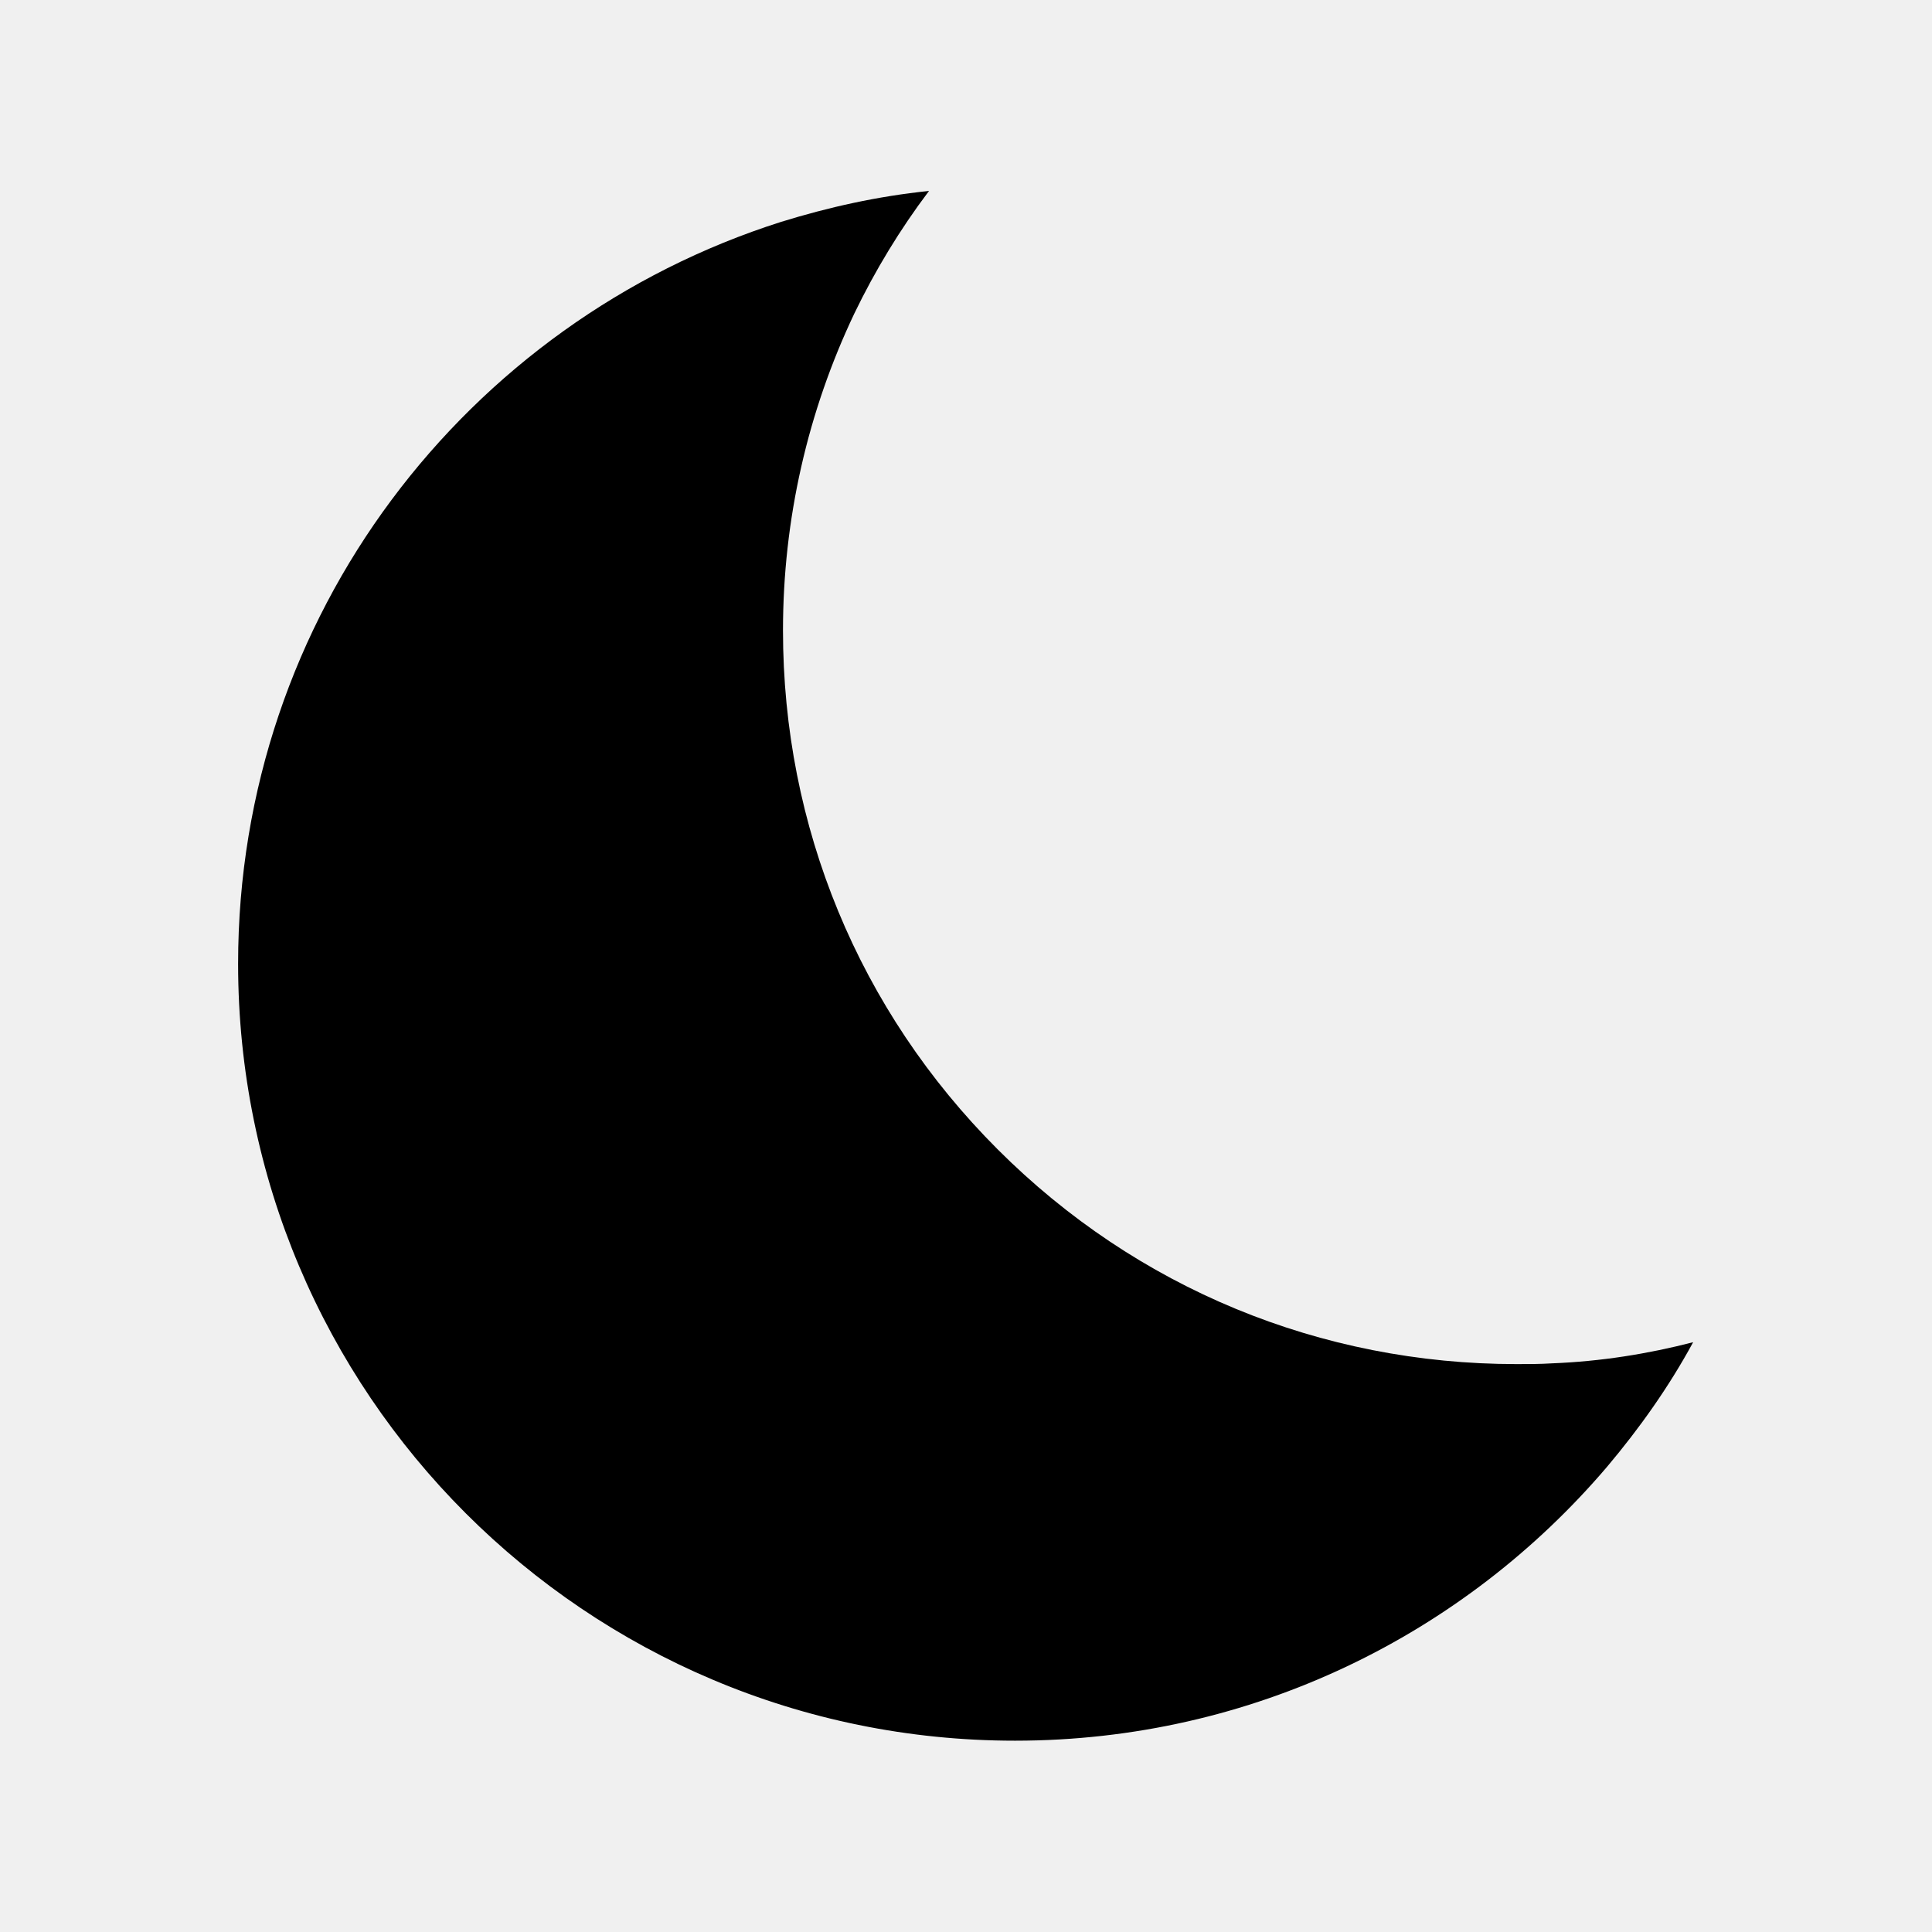
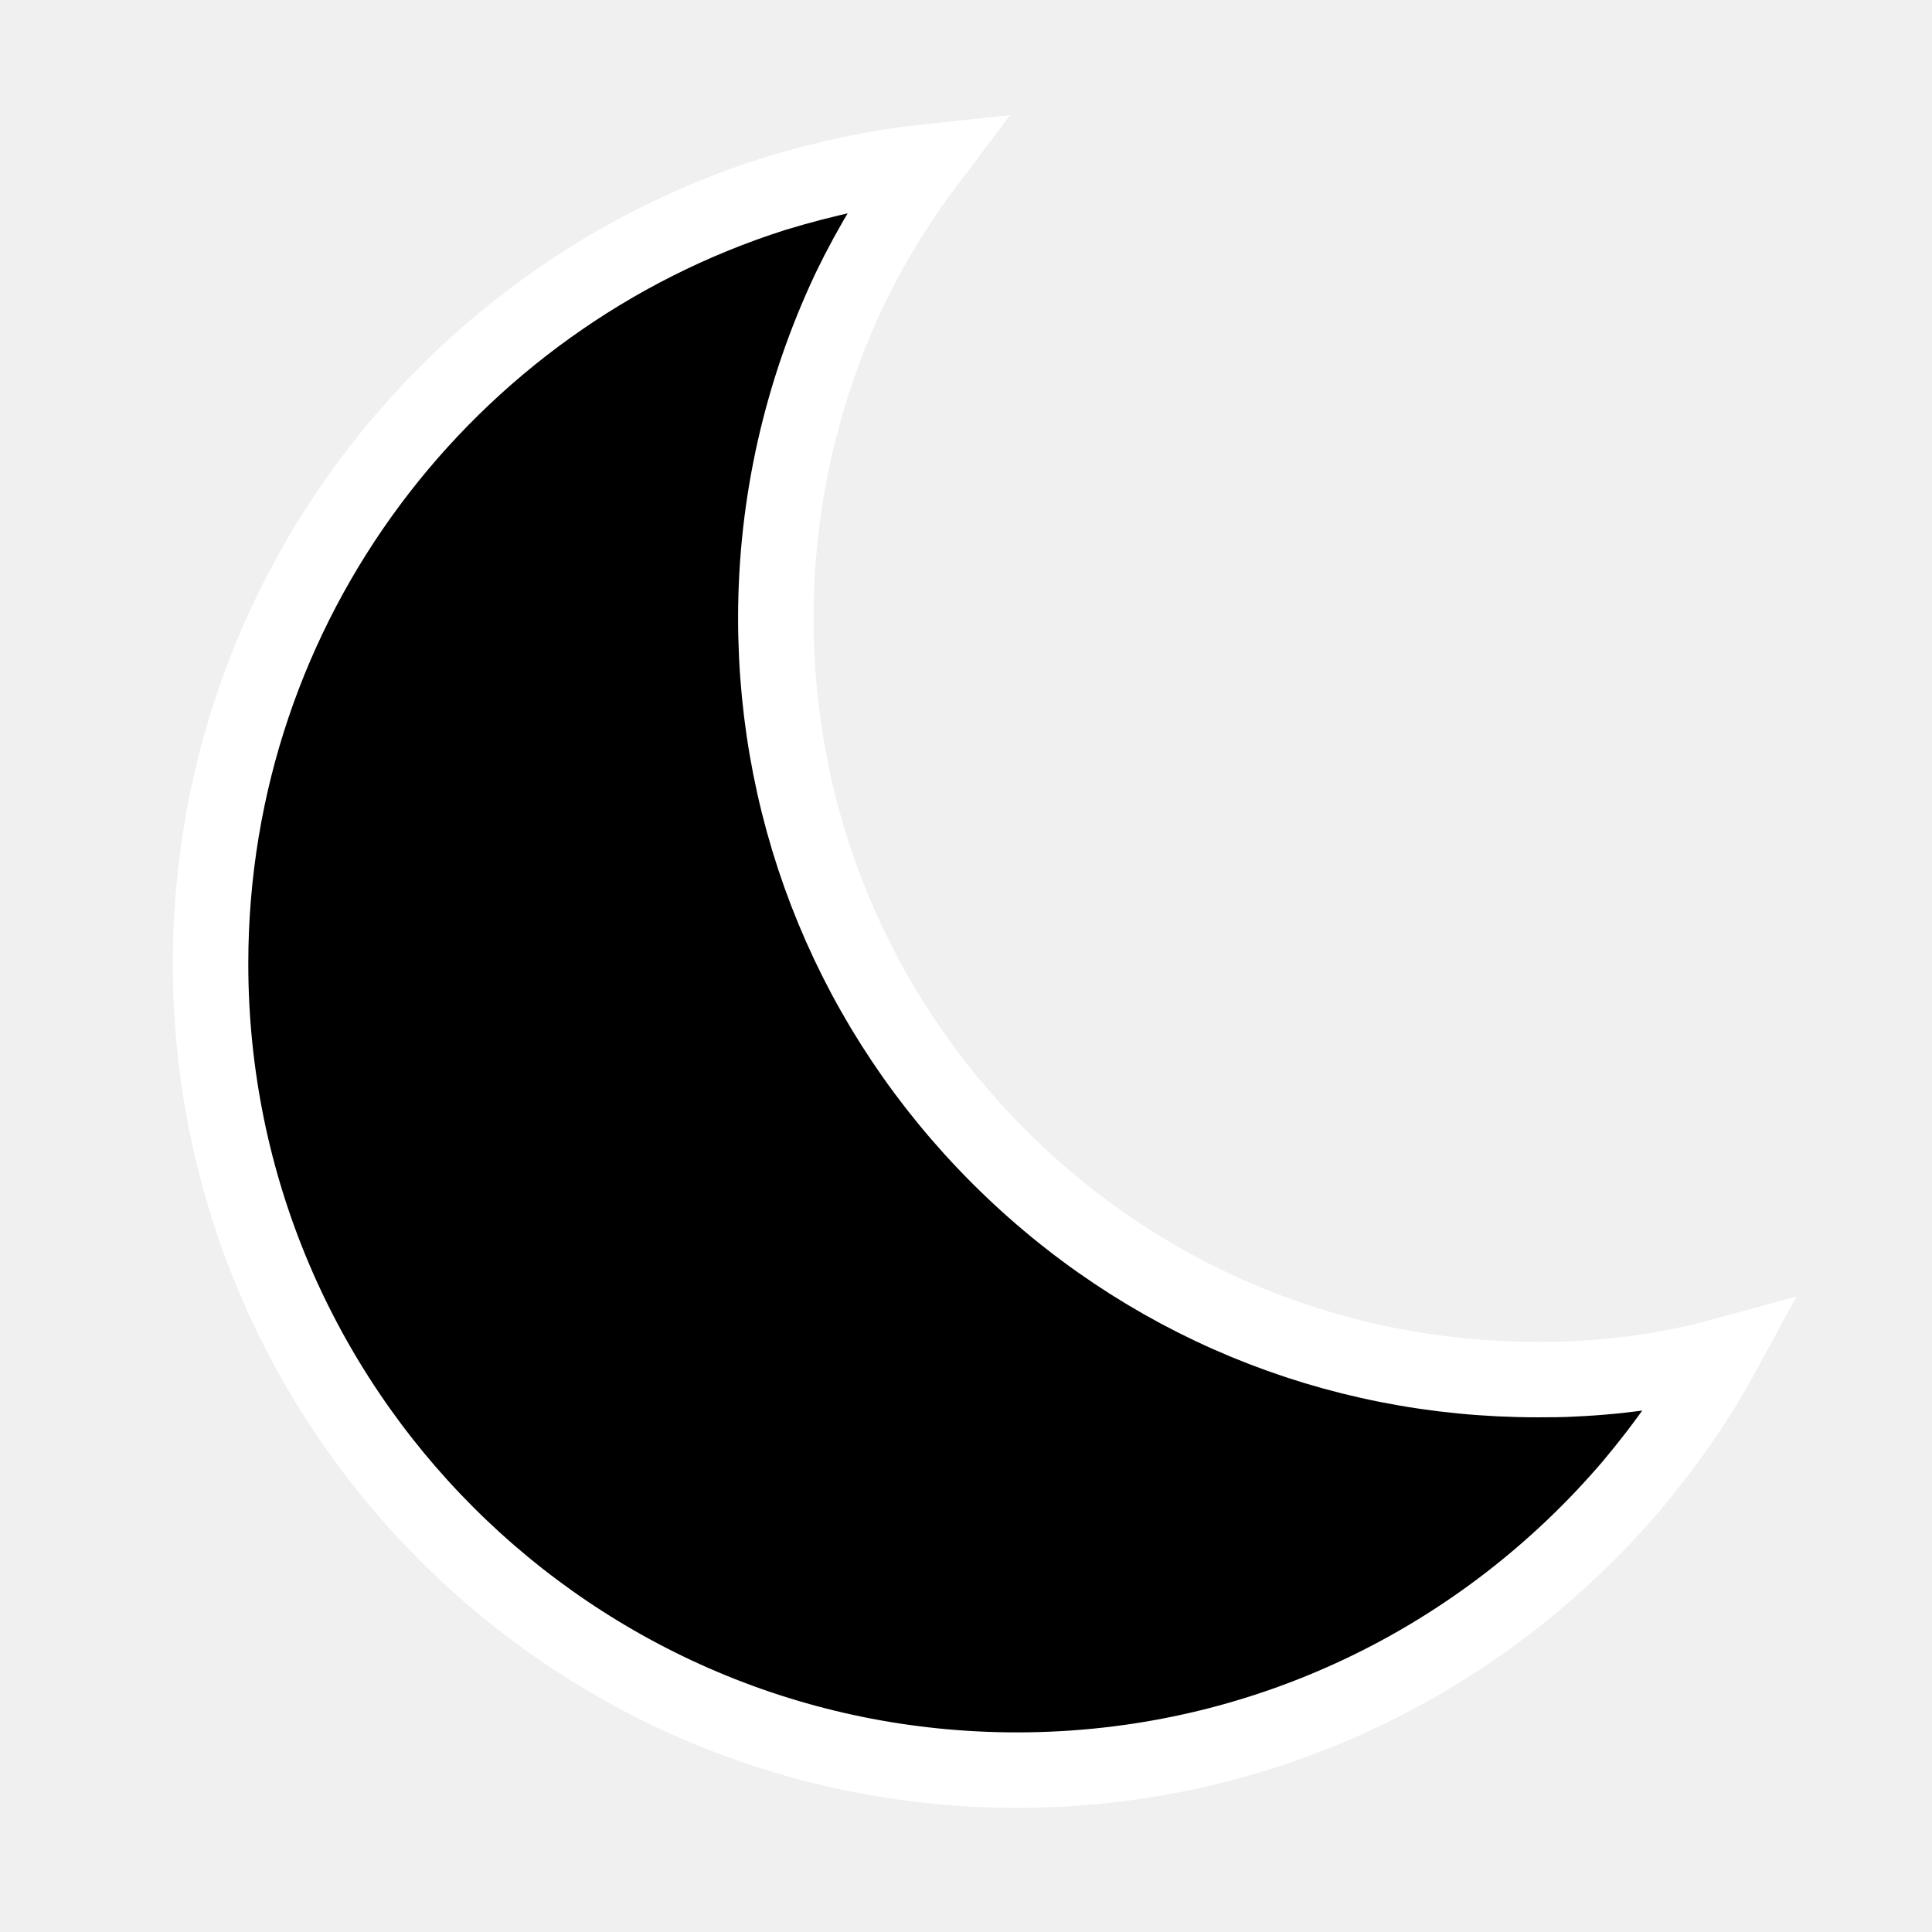
<svg xmlns="http://www.w3.org/2000/svg" version="1.1" id="Layer_1" x="0px" y="0px" viewBox="0 0 512 512" style="enable-background:new 0 0 512 512;" xml:space="preserve">
+   <style type="text/css">
+ 	.st0{stroke:#FFFFFF;stroke-width:20;stroke-miterlimit:10;}
+ </style>
  <g>
    <g>
-       <path d="M411.3,361.3c-3.2,0.2-6.2,0.2-9.4,0.2c-51.9,0-100.7-20.1-137.5-56.9s-56.9-85.6-56.9-137.5c0-29.6,6.6-58.1,18.9-84    c5.5-11.4,12.1-22.3,19.8-32.5c-13.6,1.4-26.6,4.3-39.2,8.2C123.6,85.3,63.1,163.2,63.1,255.4c0,113.8,92.2,205.9,205.9,205.9    c62.9,0,119.1-28.2,156.9-72.6c8.6-10.2,16.4-21.2,22.8-33C436.7,358.8,424.2,360.8,411.3,361.3z" />
+       <path class="st0" d="M417.2,365.4c-3.3,0.2-6.4,0.2-9.8,0.2c-53.9,0-104.5-20.9-142.7-59.1s-59.1-88.9-59.1-142.7    c0-30.7,6.9-60.3,19.6-87.2c5.7-11.8,12.6-23.1,20.6-33.7c-14.1,1.5-27.6,4.5-40.7,8.5C118.6,78.9,55.8,159.7,55.8,255.4    c0,118.1,95.7,213.7,213.7,213.7c65.3,0,123.6-29.3,162.9-75.4c8.9-10.6,17-22,23.7-34.3C443.6,362.8,430.6,364.8,417.2,365.4z" />
    </g>
  </g>
</svg>
